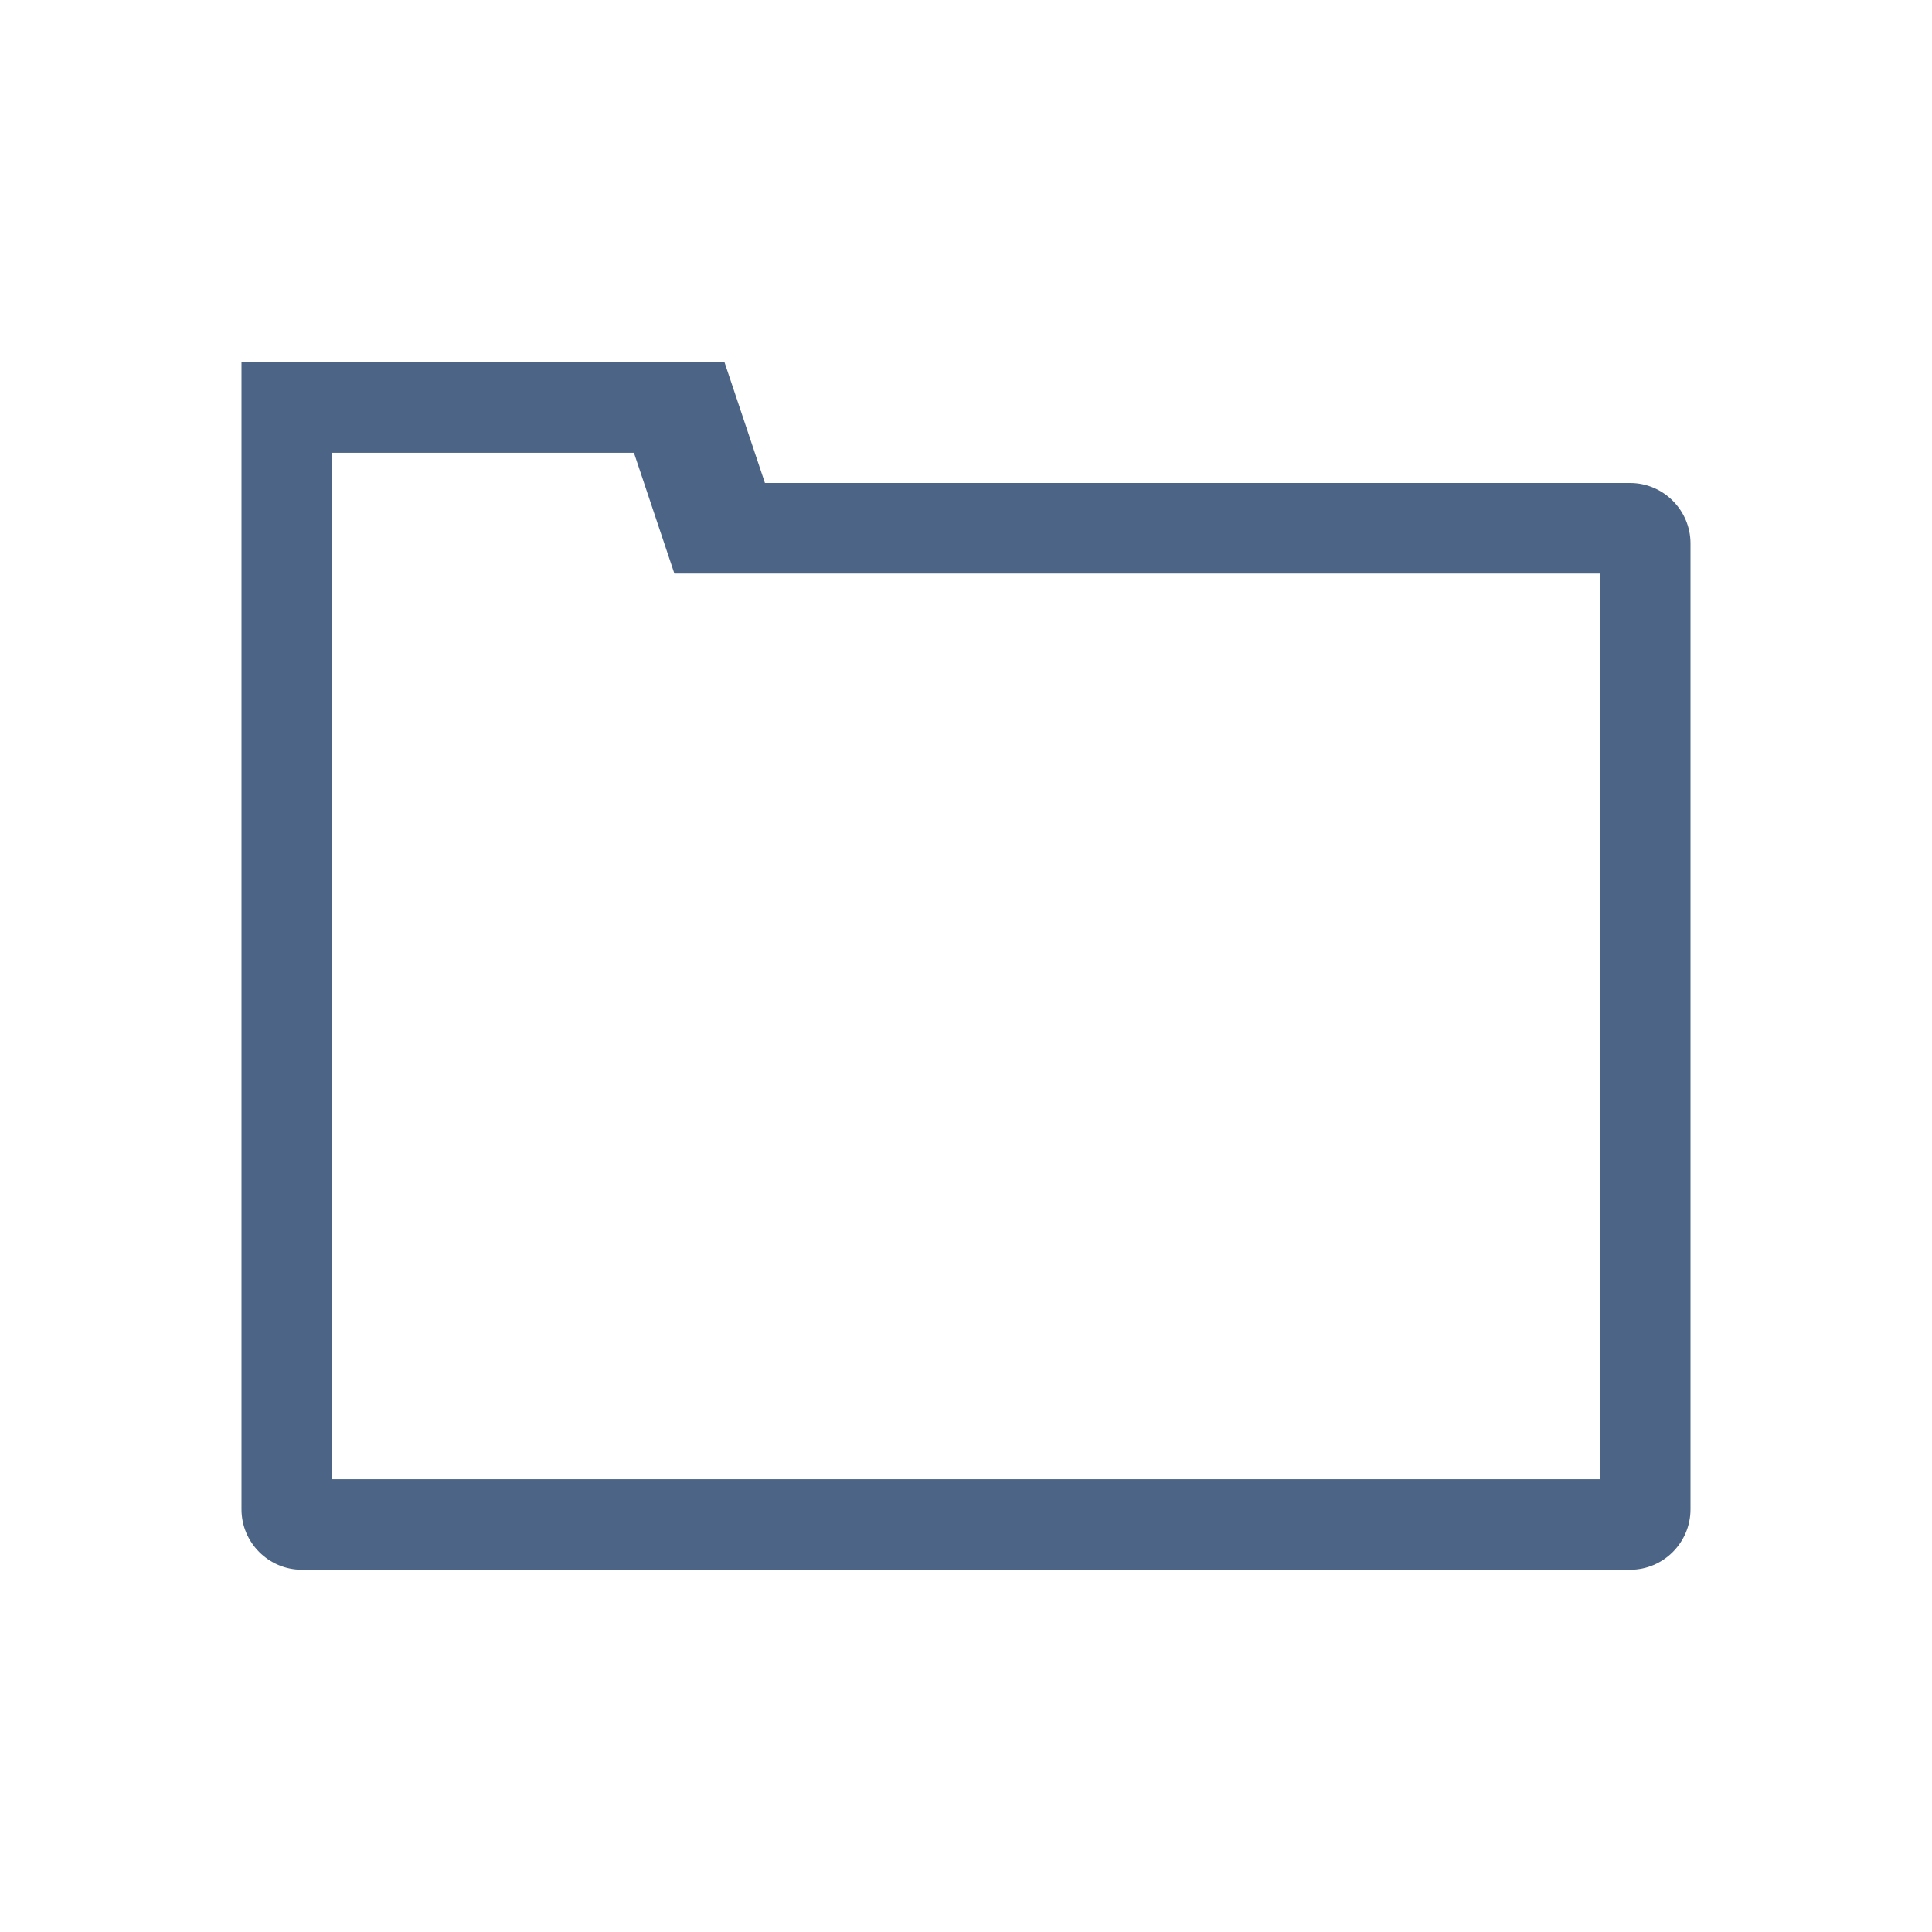
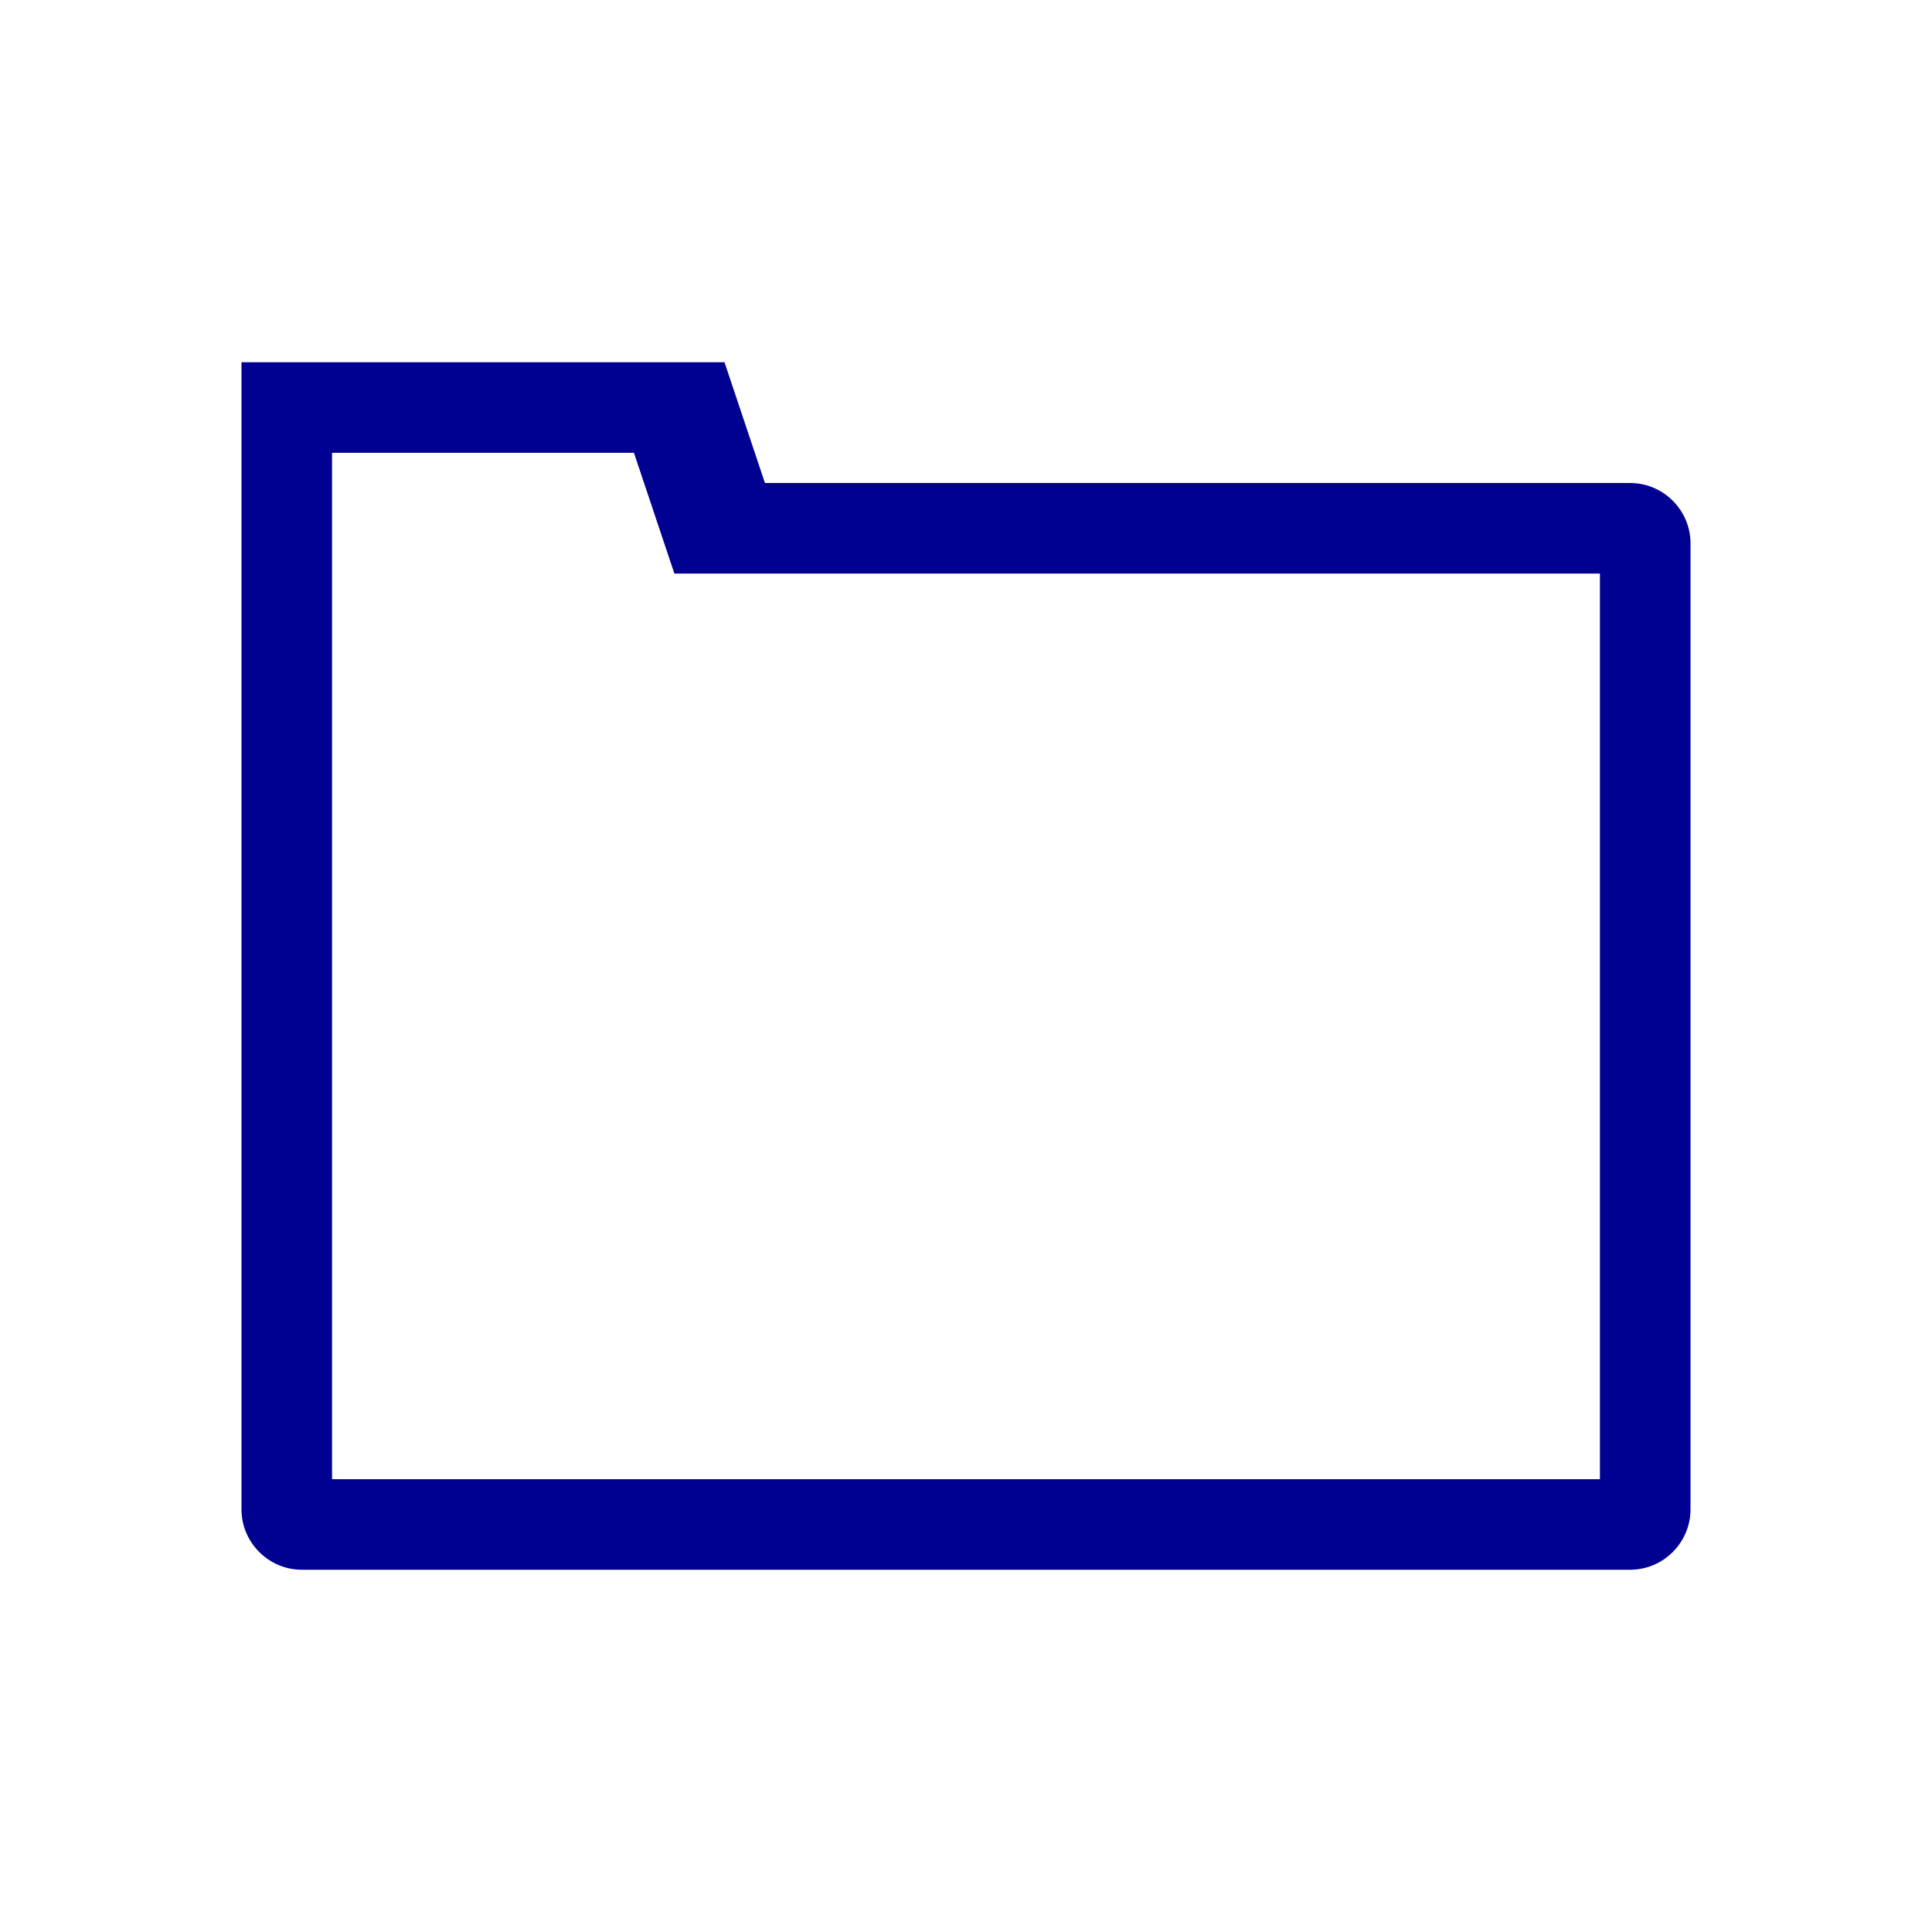
<svg xmlns="http://www.w3.org/2000/svg" xmlns:xlink="http://www.w3.org/1999/xlink" version="1.1" id="Layer_1" x="0px" y="0px" viewBox="0 0 320 320" style="enable-background:new 0 0 320 320;" xml:space="preserve">
  <style type="text/css">
- 	.st0{clip-path:url(#SVGID_00000112608581684752207260000004199825610929899415_);fill:#4C6586;}
+ 	.st0{clip-path:url(#SVGID_00000112608581684752207260000004199825610929899415_);fill:#000091;}
	.st1{fill:none;}
</style>
  <g>
    <g>
      <defs>
        <rect id="SVGID_1_" x="40" y="60" width="240" height="200" />
      </defs>
      <clipPath id="SVGID_00000113333909003578816250000012956499210089110440_">
        <use xlink:href="#SVGID_1_" style="overflow:visible;" />
      </clipPath>
-       <path style="clip-path:url(#SVGID_00000113333909003578816250000012956499210089110440_);fill:#4C6586;" d="M265,245H55V105V75h50    l6.7,20H265V245z M280,250V90c0-5.5-4.5-10-10-10H126.7L120,60H40v30v160c0,5.5,4.5,10,10,10h220C275.5,260,280,255.5,280,250" />
+       <path style="clip-path:url(#SVGID_00000113333909003578816250000012956499210089110440_);fill:#000091;" d="M265,245H55V105V75h50    l6.7,20H265V245z M280,250V90c0-5.5-4.5-10-10-10H126.7L120,60H40v30v160c0,5.5,4.5,10,10,10h220C275.5,260,280,255.5,280,250" />
    </g>
  </g>
  <rect y="0" class="st1" width="320" height="320" />
</svg>
